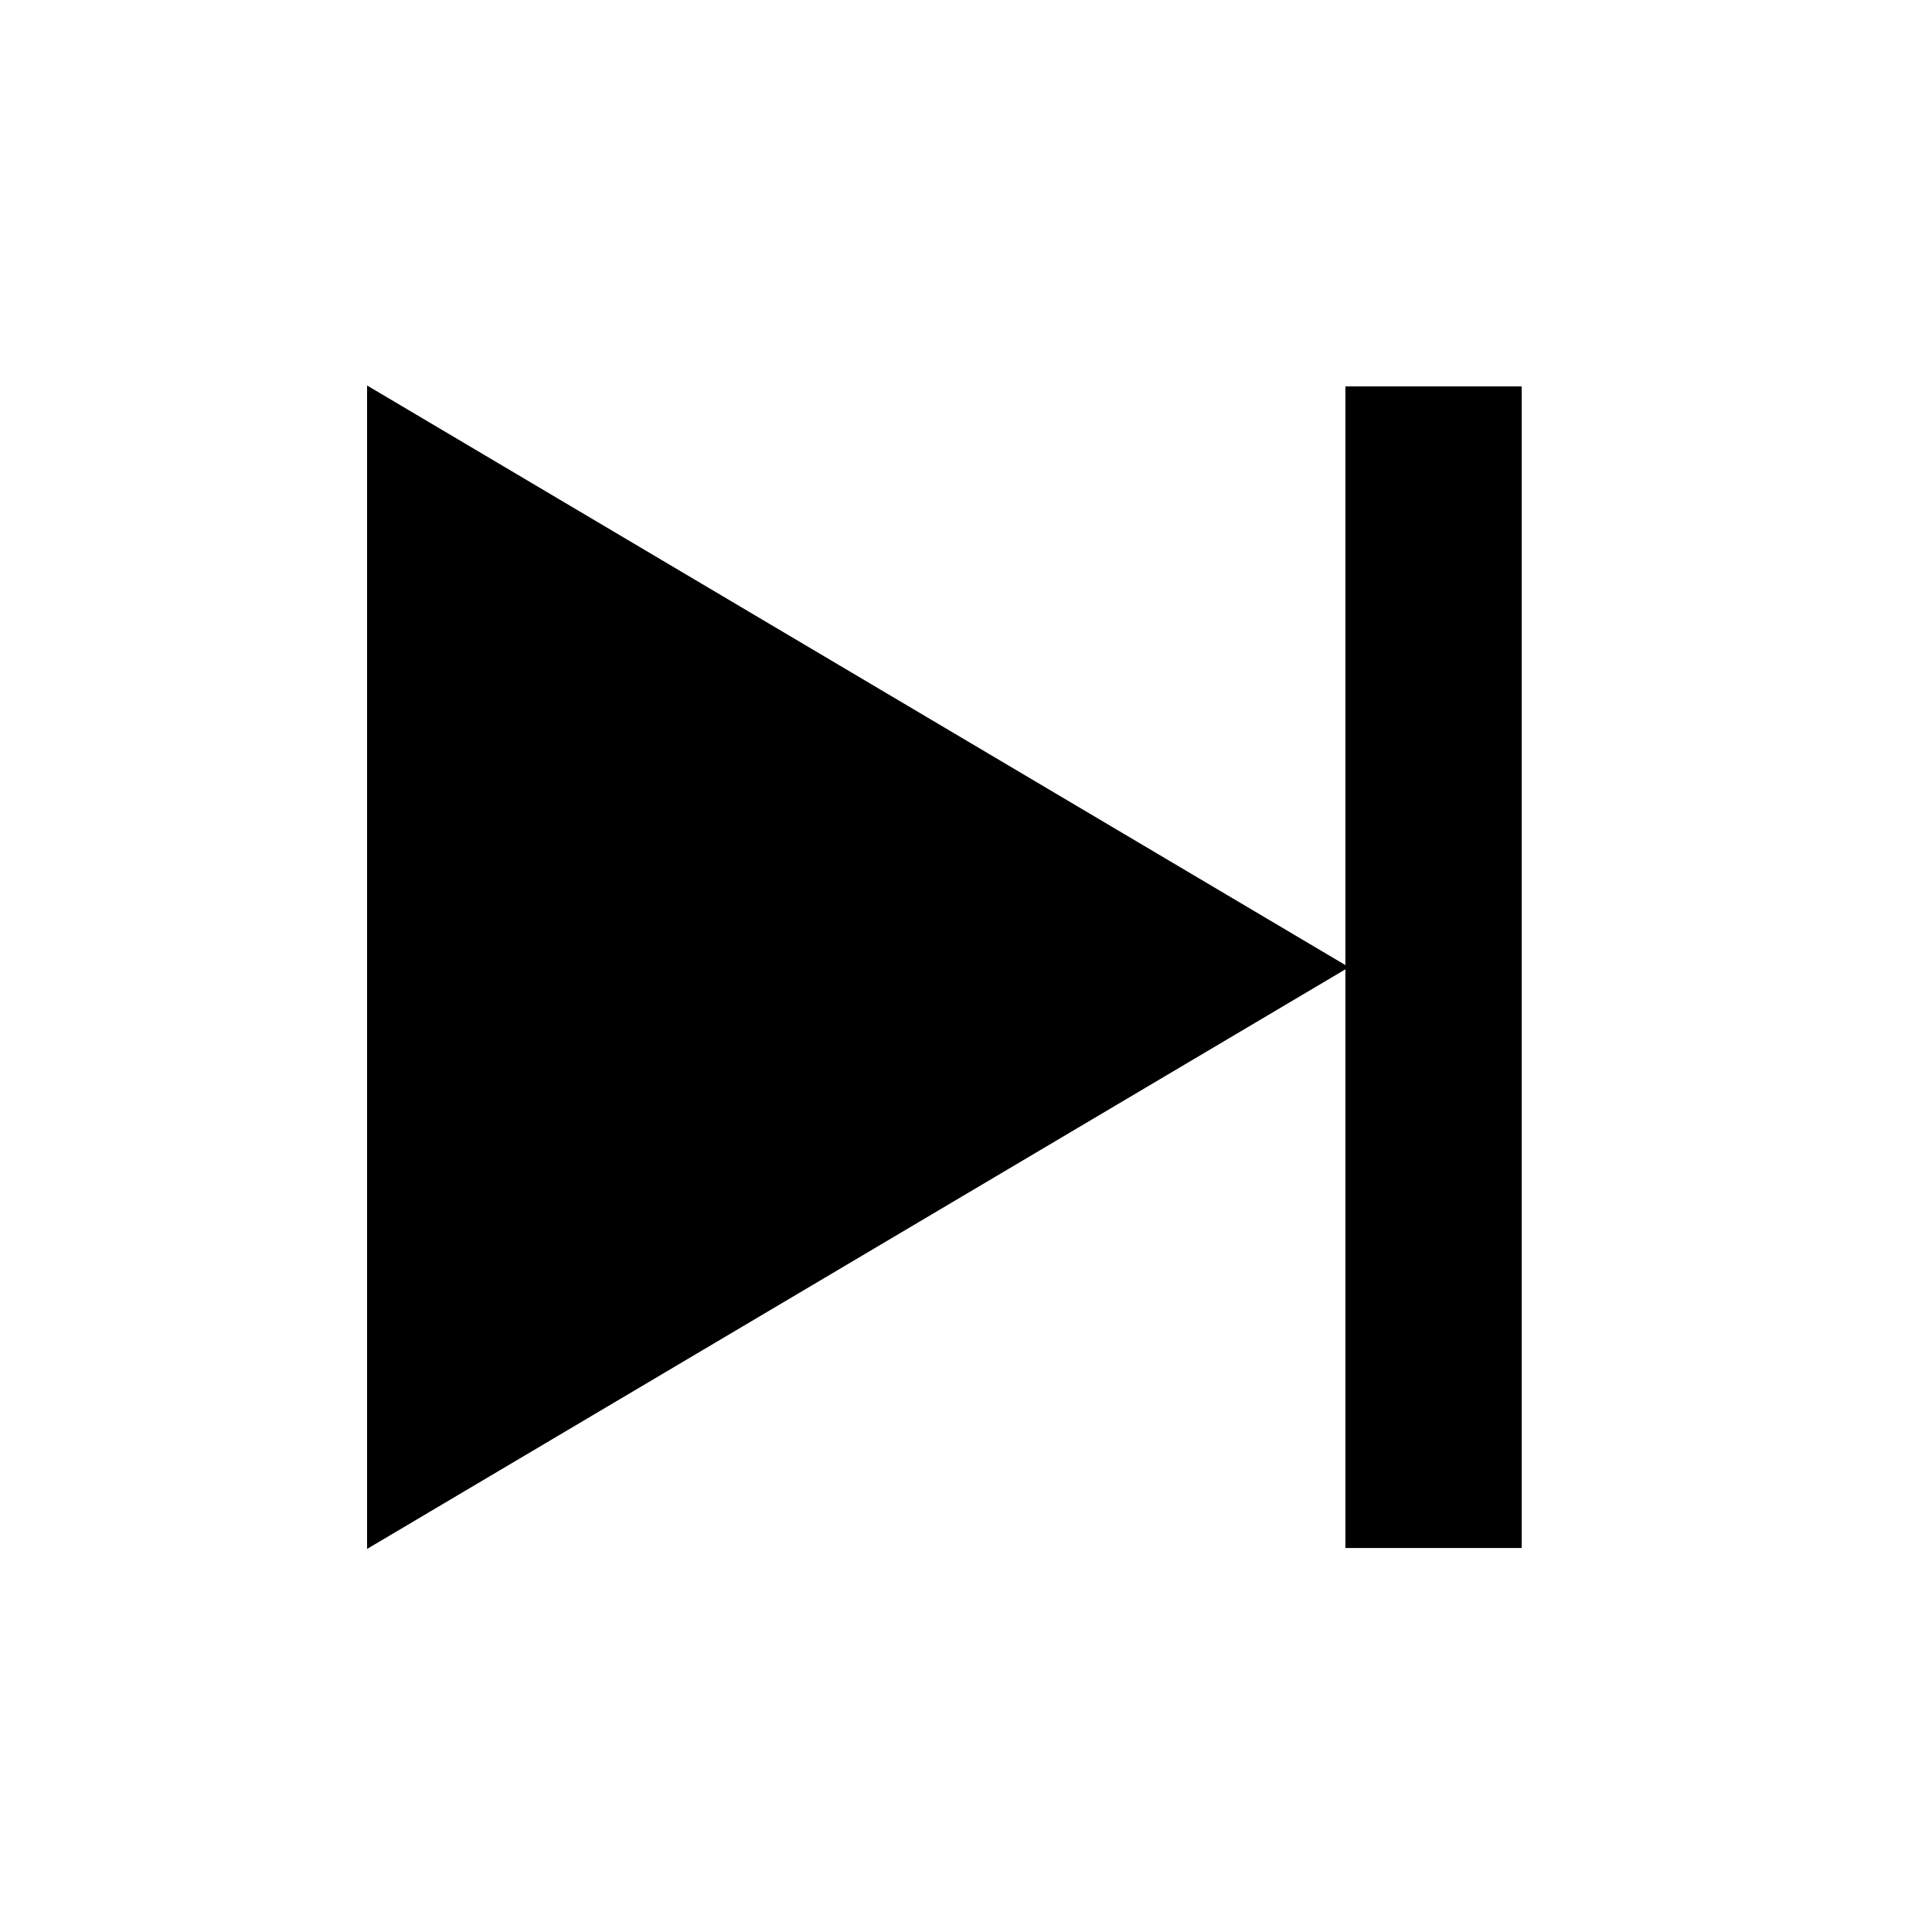
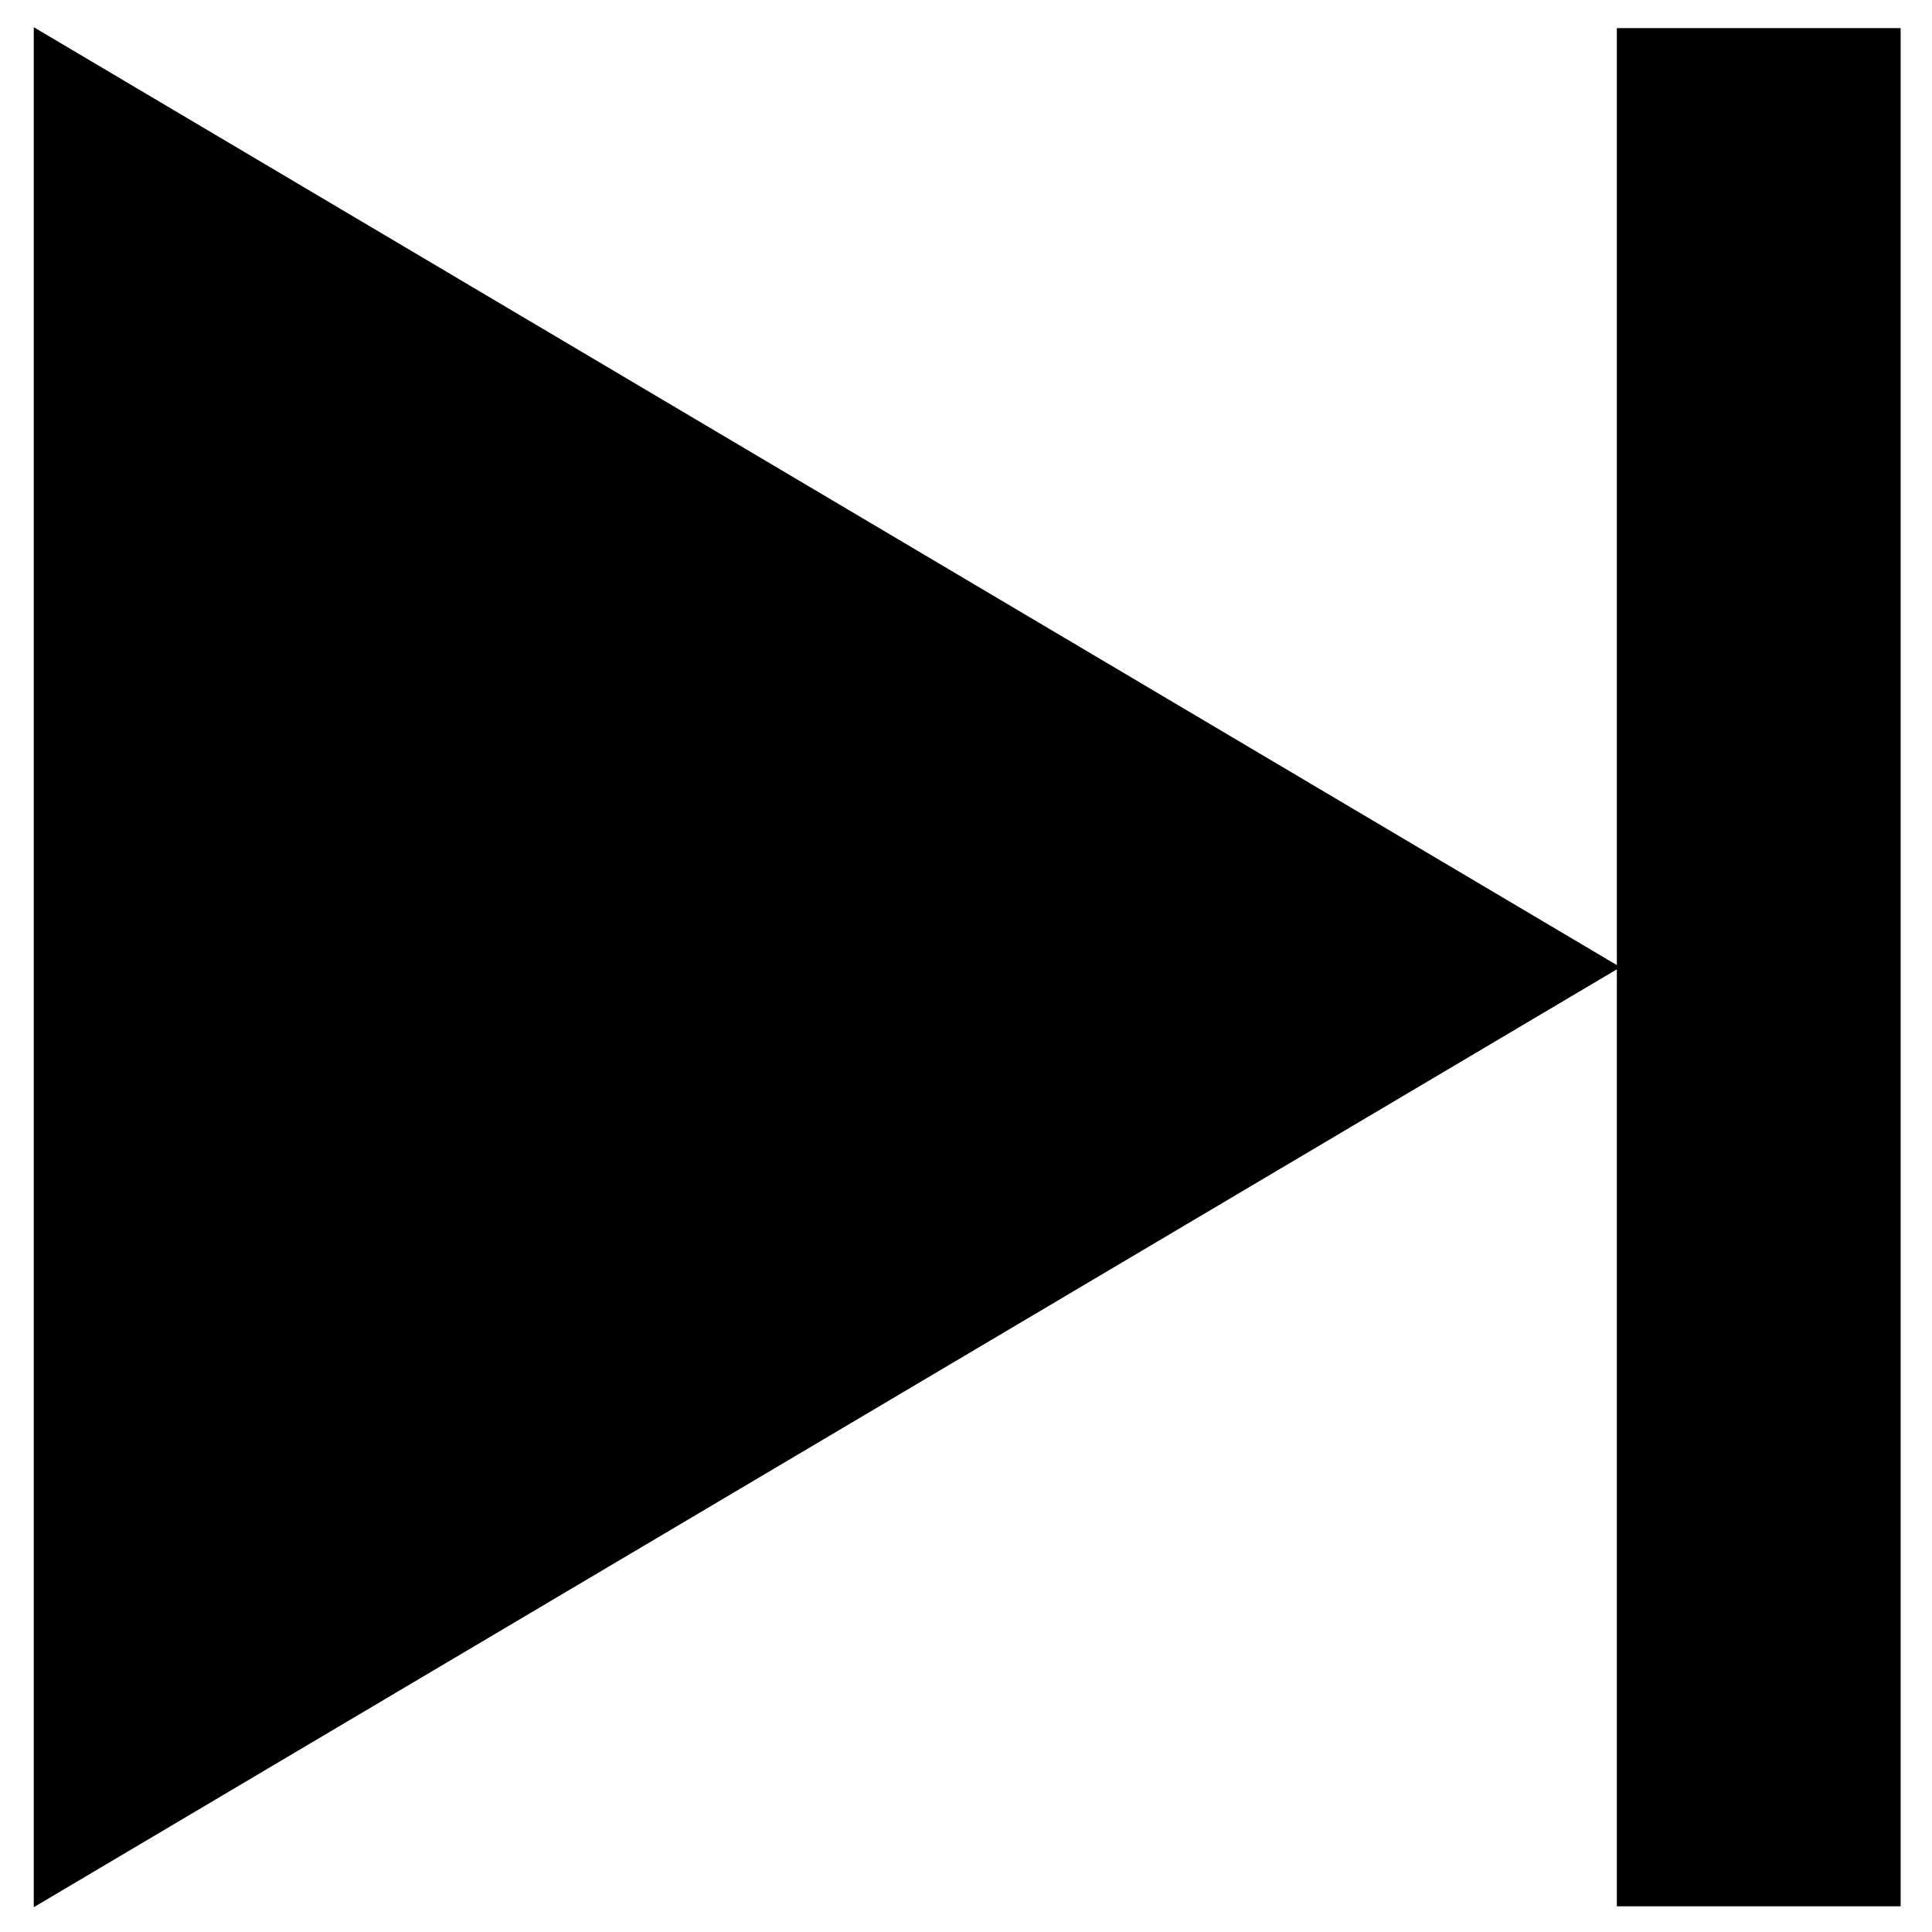
<svg xmlns="http://www.w3.org/2000/svg" version="1.1" x="0" y="0" width="800" height="800" viewBox="0, 0, 800, 800">
  <g id="next" transform="translate(0, 0)">
    <g>
-       <path d="M152.5,160.5 L355.051,280.5 L557.603,400.5 L355.051,520.5 L152.5,640.5 L152.5,400.5 z" fill="#000000" />
-       <path d="M152.5,160.5 L355.051,280.5 L557.603,400.5 L355.051,520.5 L152.5,640.5 L152.5,400.5 z" fill-opacity="0" stroke="#000000" stroke-width="1" />
+       <path d="M14.488,12.144 L342.247,206.322 L670.005,400.5 L342.247,594.678 L14.488,788.856 L14.488,400.5 z" fill="#000000" />
+       <path d="M14.488,12.144 L342.247,206.322 L670.005,400.5 L342.247,594.678 L14.488,788.856 L14.488,400.5 z" fill-opacity="0" stroke="#000000" stroke-width="1" />
    </g>
    <g>
-       <path d="M557.603,160.5 L629.603,160.5 L629.603,640.5 L557.603,640.5 L557.603,160.5 z" fill="#000000" />
-       <path d="M557.603,160.5 L629.603,160.5 L629.603,640.5 L557.603,640.5 L557.603,160.5 z" fill-opacity="0" stroke="#000000" stroke-width="1" />
+       <path d="M670.005,12.144 L786.512,12.144 L786.512,788.856 L670.005,788.856 L670.005,12.144 z" fill="#000000" />
+       <path d="M670.005,12.144 L786.512,12.144 L786.512,788.856 L670.005,788.856 L670.005,12.144 z" fill-opacity="0" stroke="#000000" stroke-width="1" />
    </g>
  </g>
</svg>
